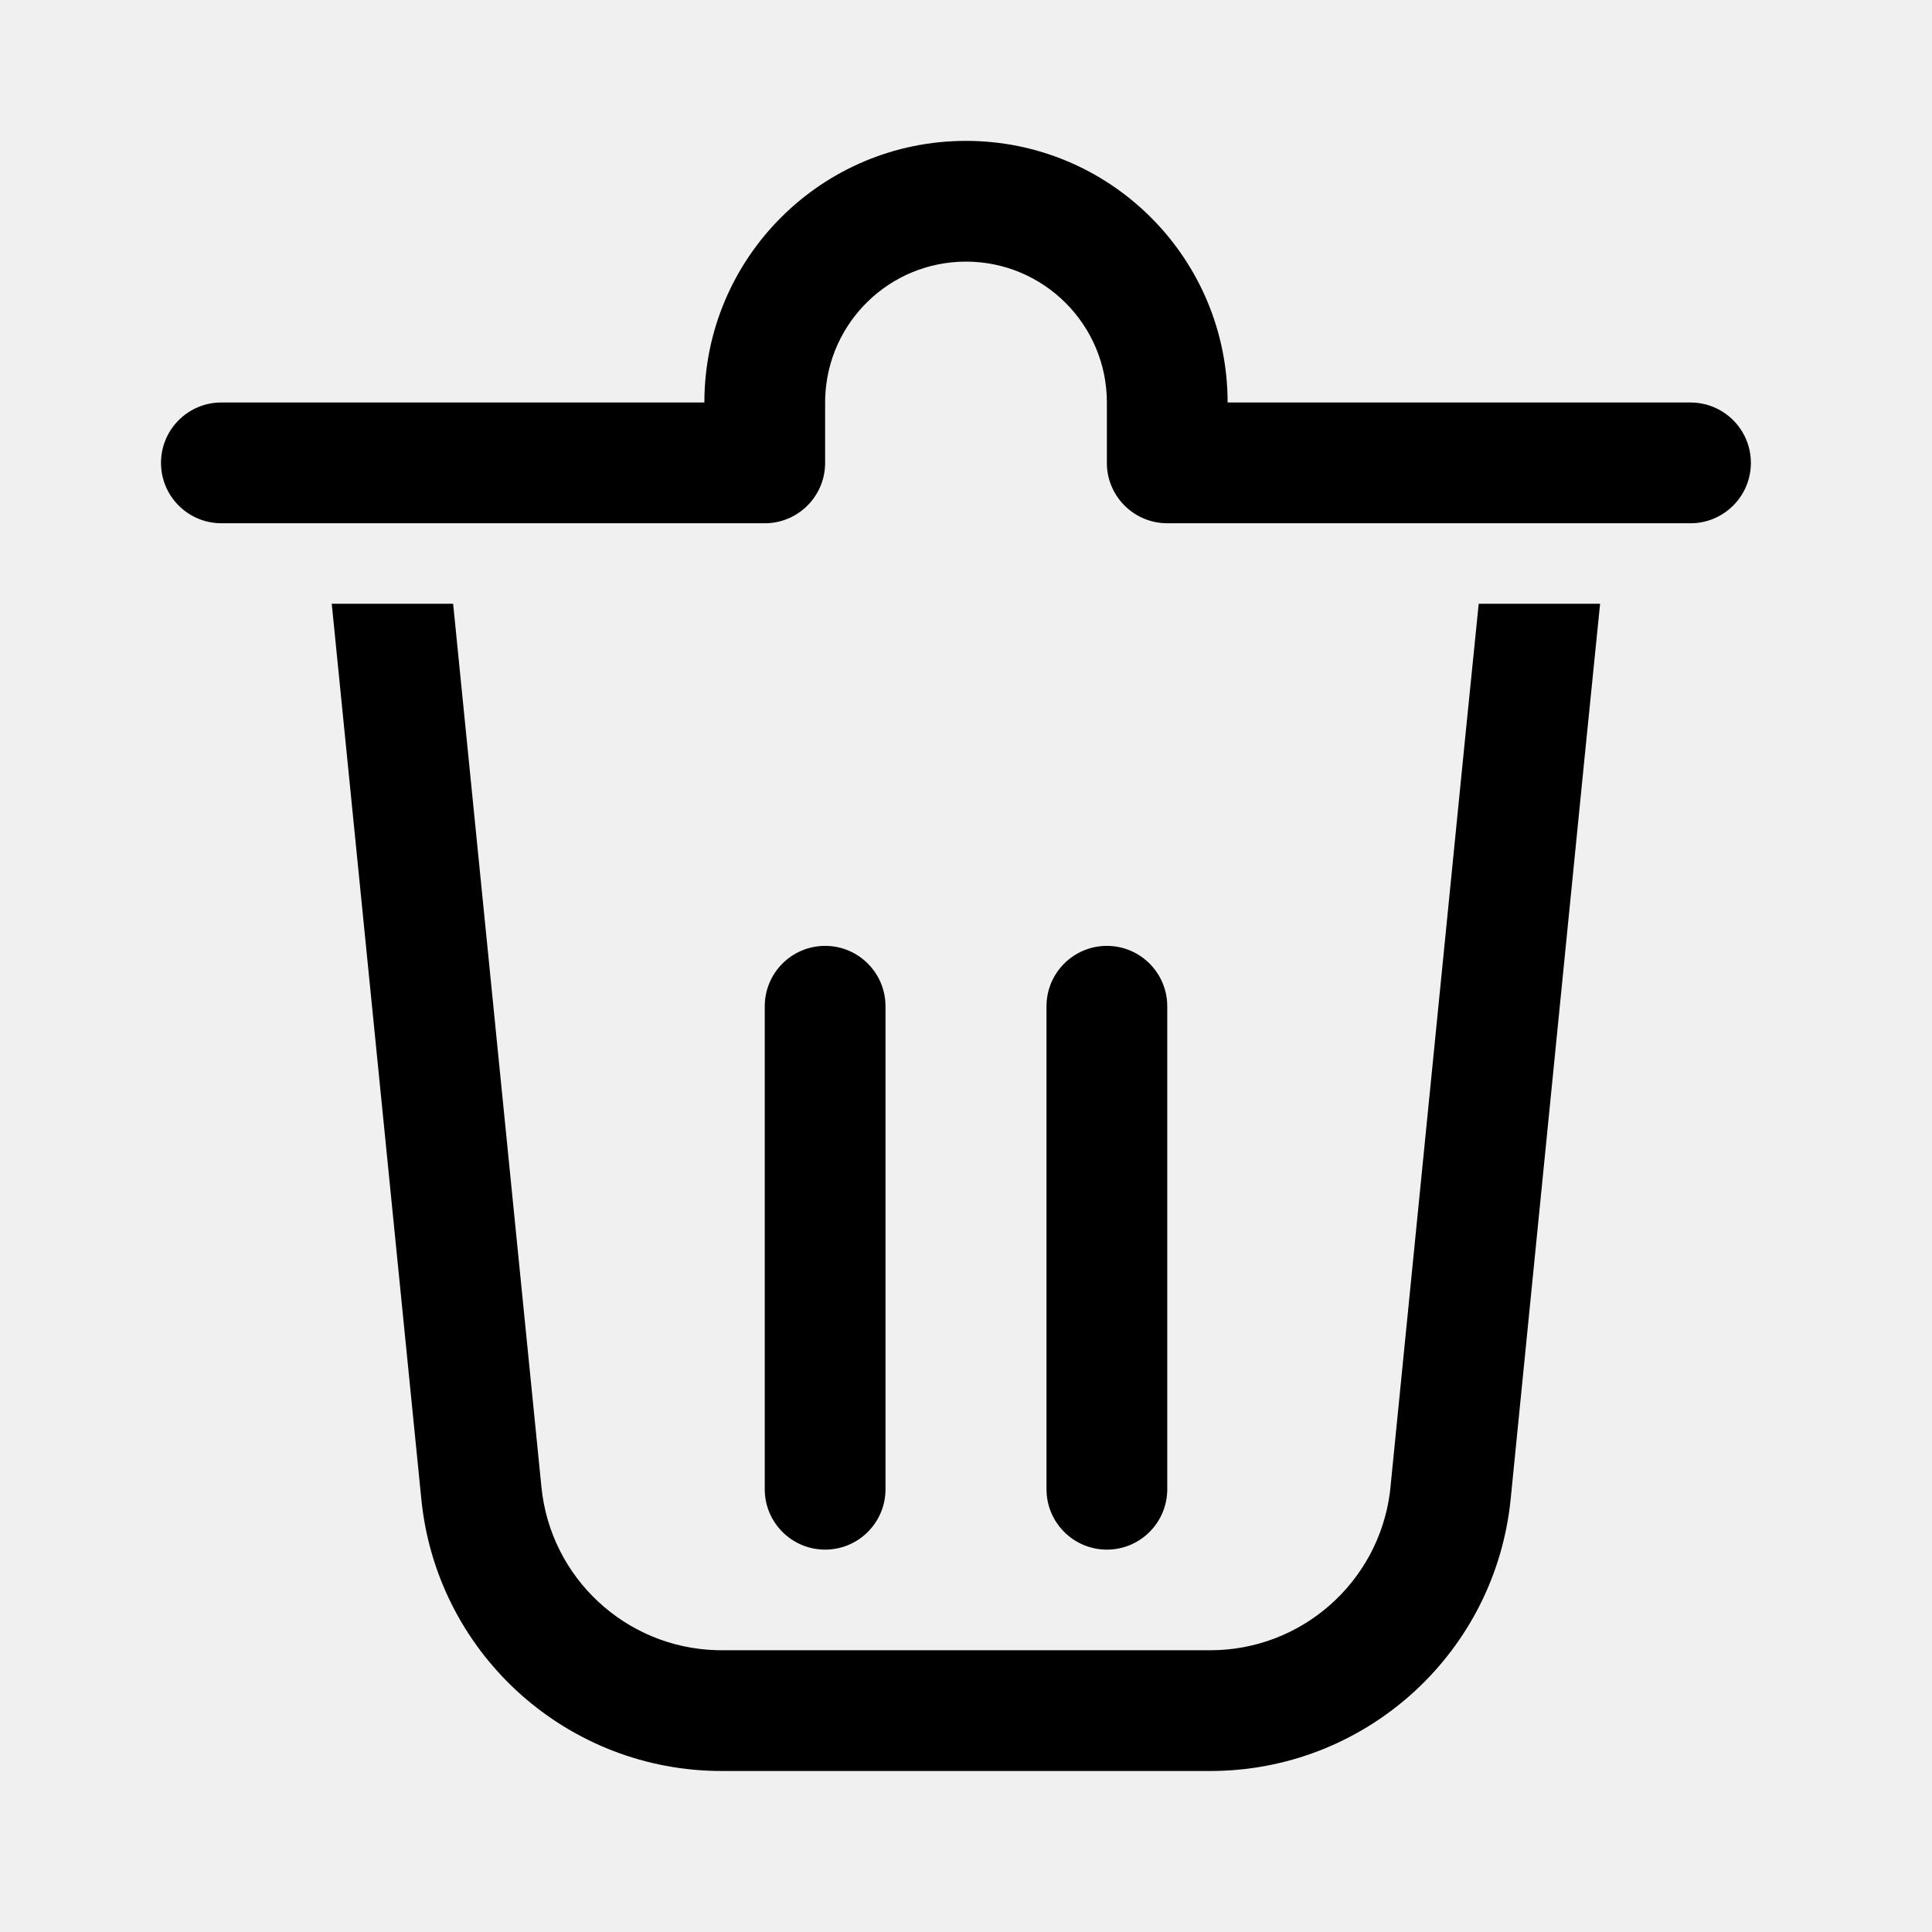
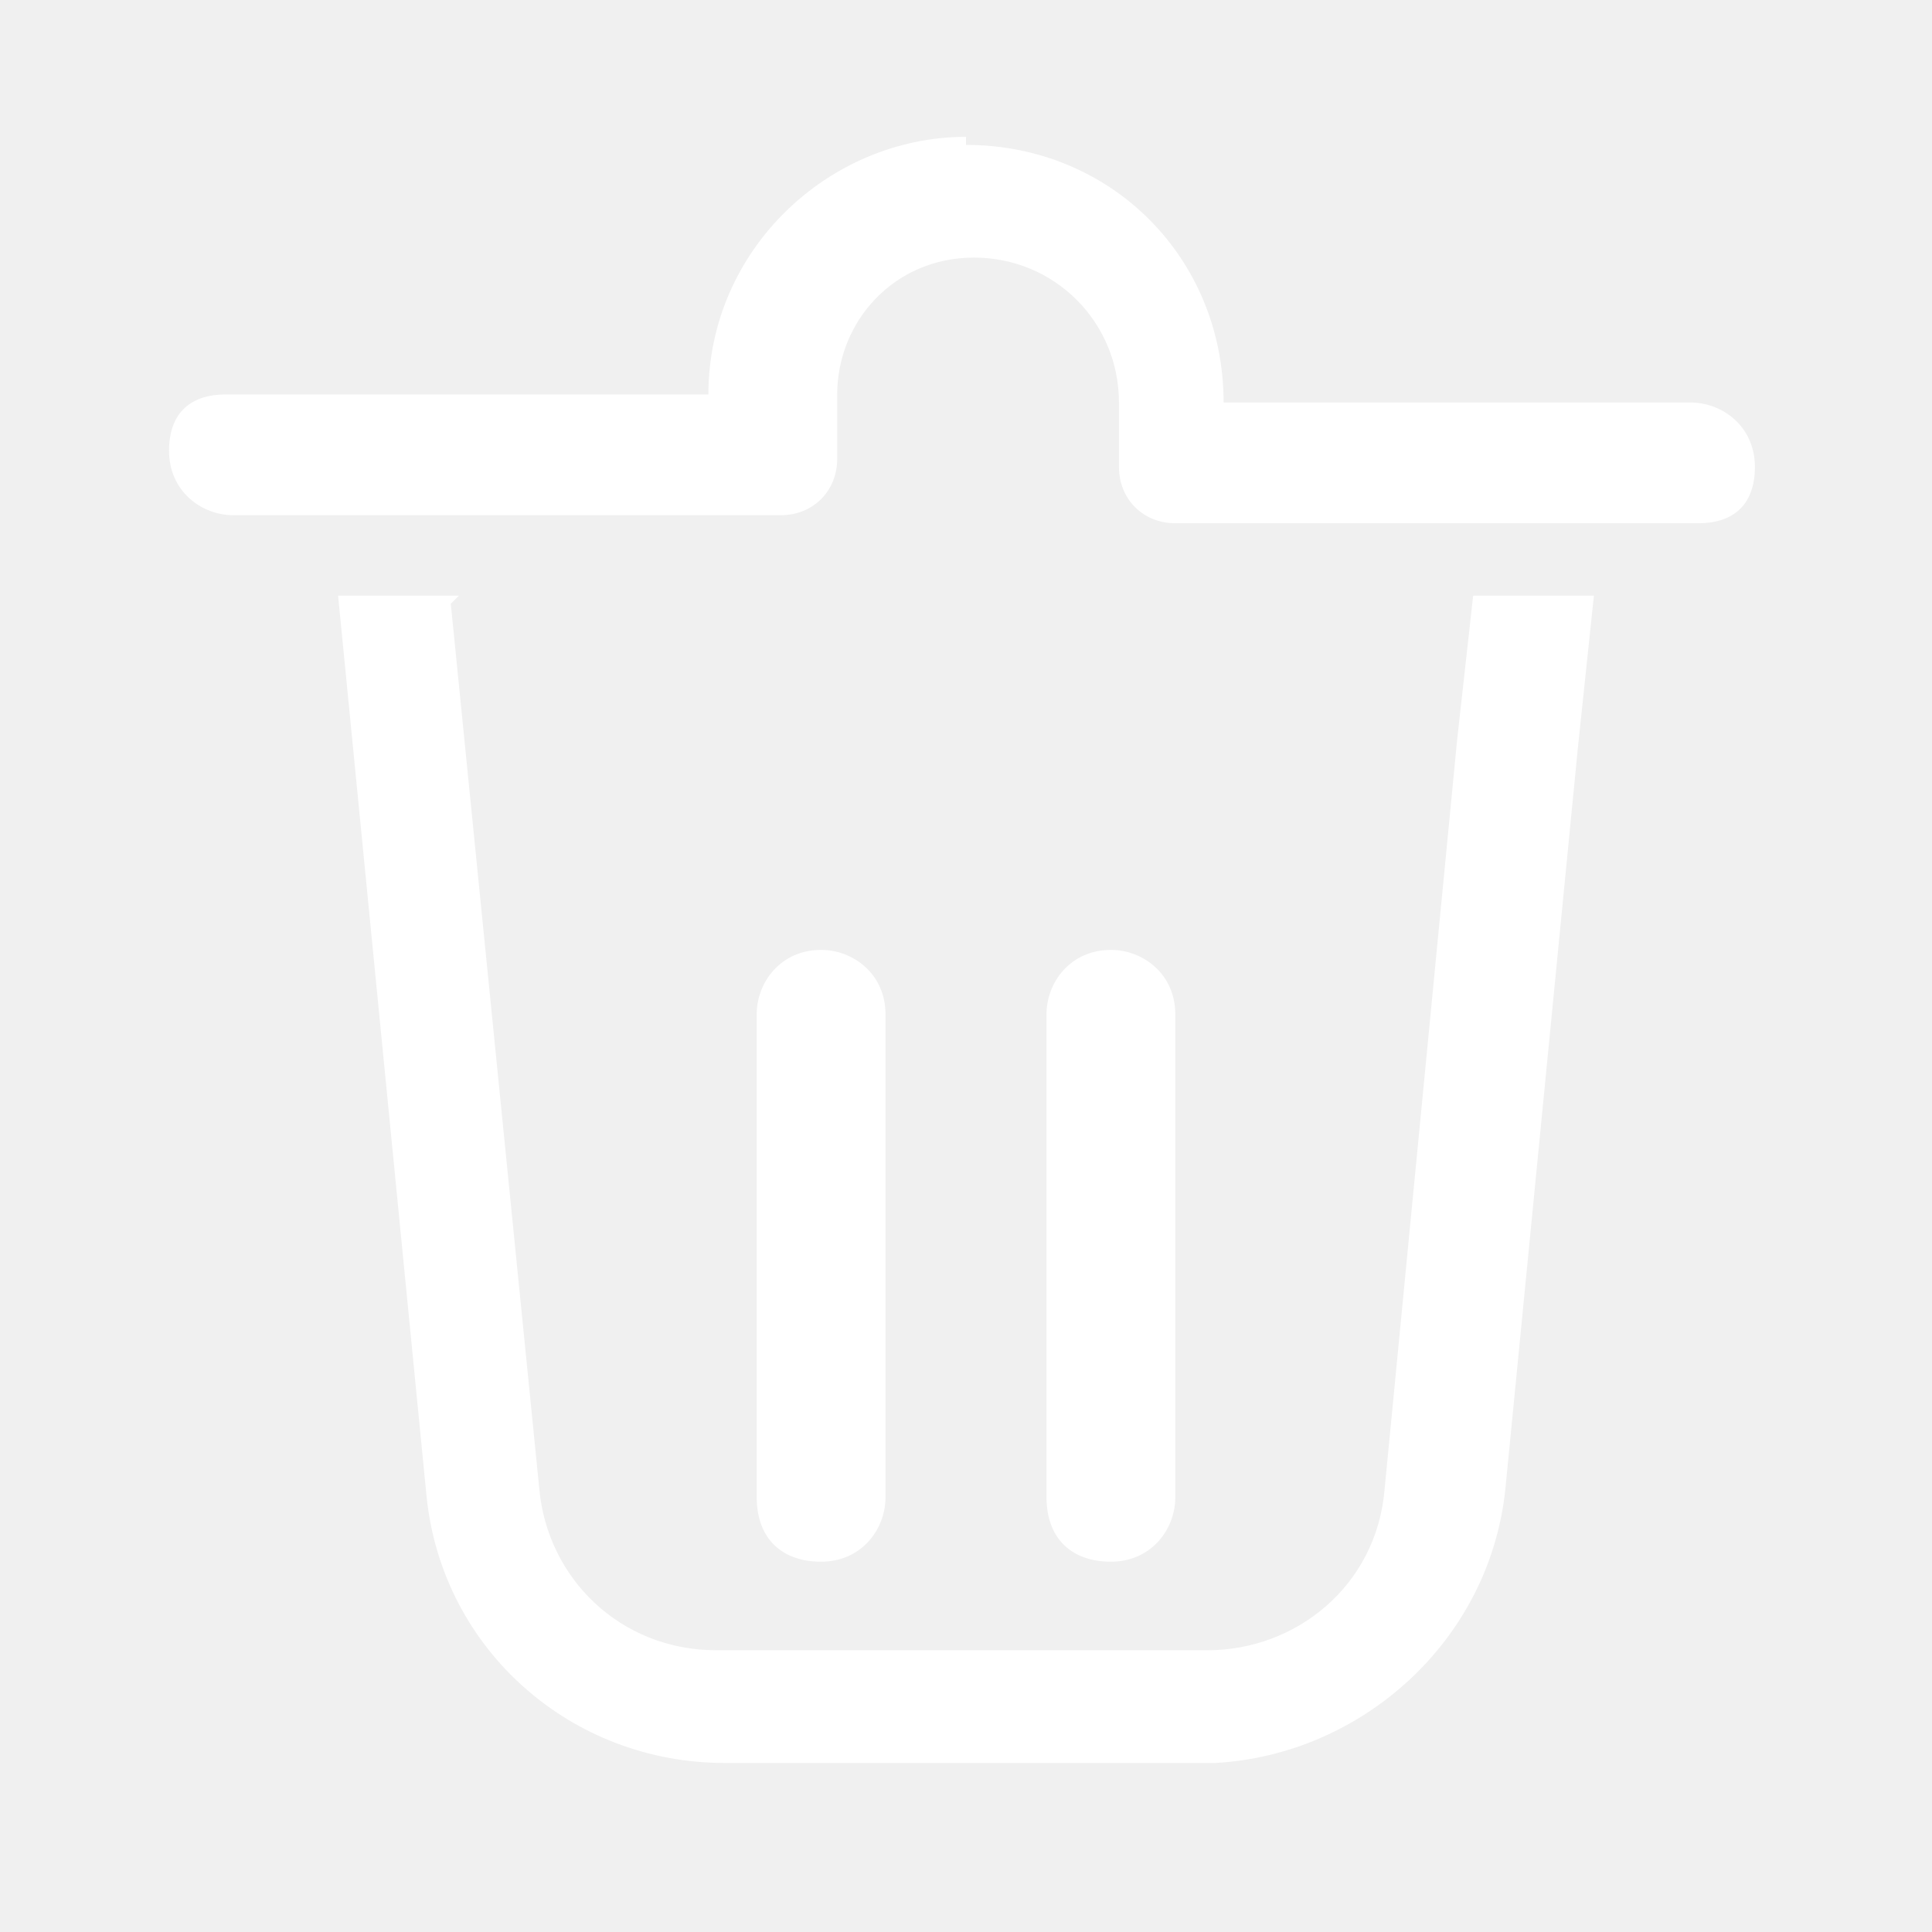
- <svg xmlns="http://www.w3.org/2000/svg" xmlns:xlink="http://www.w3.org/1999/xlink" width="24" height="24" viewBox="0 0 24 24" version="1.1">
+ <svg xmlns="http://www.w3.org/2000/svg" id="_图层_1" data-name="图层_1" version="1.1" viewBox="0 0 24 24">
  <defs>
-     <path d="M5.629,7.5 L6.726,18.474 C6.839,19.602 7.772,20.466 8.898,20.499 L8.965,20.5 L15.034,20.5 C16.168,20.5 17.121,19.657 17.266,18.539 L17.273,18.473 L18.192,9.253 L18.369,7.5 L19.877,7.5 L19.685,9.403 L18.766,18.622 C18.577,20.512 17.007,21.958 15.117,21.999 L15.034,22 L8.965,22 C7.066,22 5.471,20.582 5.243,18.705 L5.234,18.623 L4.121,7.5 L5.629,7.5 Z M10.25,11.75 C10.664,11.75 11,12.086 11,12.5 L11,18.5 C11,18.914 10.664,19.25 10.25,19.25 C9.836,19.25 9.5,18.914 9.5,18.5 L9.5,12.5 C9.5,12.086 9.836,11.75 10.25,11.75 Z M13.75,11.75 C14.164,11.75 14.5,12.086 14.5,12.5 L14.5,18.5 C14.5,18.914 14.164,19.25 13.75,19.25 C13.336,19.25 13,18.914 13,18.5 L13,12.5 C13,12.086 13.336,11.75 13.75,11.75 Z M12,1.75 C13.769,1.75 15.208,3.164 15.249,4.923 L15.25,5 L21,5 C21.414,5 21.75,5.336 21.75,5.75 C21.75,6.149 21.438,6.476 21.044,6.499 L21,6.5 L14.5,6.5 C14.101,6.5 13.774,6.188 13.751,5.794 L13.75,5.75 L13.75,5 C13.75,4.034 12.966,3.25 12,3.25 C11.054,3.25 10.283,4.001 10.251,4.94 L10.25,5 L10.25,5.75 C10.25,6.149 9.938,6.476 9.544,6.499 L9.5,6.5 L2.75,6.5 C2.336,6.5 2,6.164 2,5.75 C2,5.351 2.312,5.024 2.706,5.001 L2.75,5 L8.75,5 C8.75,3.205 10.205,1.75 12,1.75 Z" id="_path-1" />
+     <style>
+       .st0 {
+         fill: #fff;
+       }
+     </style>
  </defs>
-   <g id="_Public/ic_public_delete" stroke="none" stroke-width="1" fill="none" fill-rule="evenodd">
-     <mask id="_mask-2" fill="white">
-       <use xlink:href="#_path-1" />
-     </mask>
-     <use id="_形状结合" fill="#000000" fill-rule="nonzero" xlink:href="#_path-1" />
+   <g id="_x5F_Public_x2F_ic_x5F_public_x5F_delete">
+     <g id="_形状结合">
+       <path id="_path-1" class="st0" d="M5.6,7.5l1.1,11c.1,1.1,1,2,2.2,2h0s6.1,0,6.1,0c1.1,0,2.1-.8,2.2-2h0c0,0,.9-9.3.9-9.3l.2-1.8h1.5l-.2,1.9-.9,9.2c-.2,1.9-1.8,3.3-3.6,3.4h0s-6.1,0-6.1,0c-1.9,0-3.5-1.4-3.7-3.3h0c0,0-1.1-11.2-1.1-11.2h1.5ZM10.2,11.8c.4,0,.8.3.8.8v6c0,.4-.3.8-.8.8s-.8-.3-.8-.8v-6c0-.4.3-.8.8-.8ZM13.8,11.8c.4,0,.8.3.8.8v6c0,.4-.3.8-.8.8s-.8-.3-.8-.8v-6c0-.4.3-.8.8-.8ZM12,1.8c1.8,0,3.2,1.4,3.2,3.2h0c0,0,5.8,0,5.8,0,.4,0,.8.3.8.8s-.3.7-.7.7h0s-6.5,0-6.5,0c-.4,0-.7-.3-.7-.7h0v-.8c0-1-.8-1.8-1.8-1.8s-1.7.8-1.7,1.7h0v.8c0,.4-.3.7-.7.7h0s-6.8,0-6.8,0c-.4,0-.8-.3-.8-.8s.3-.7.7-.7h0s6,0,6,0c0-1.8,1.5-3.2,3.2-3.2Z" />
+     </g>
  </g>
</svg>
